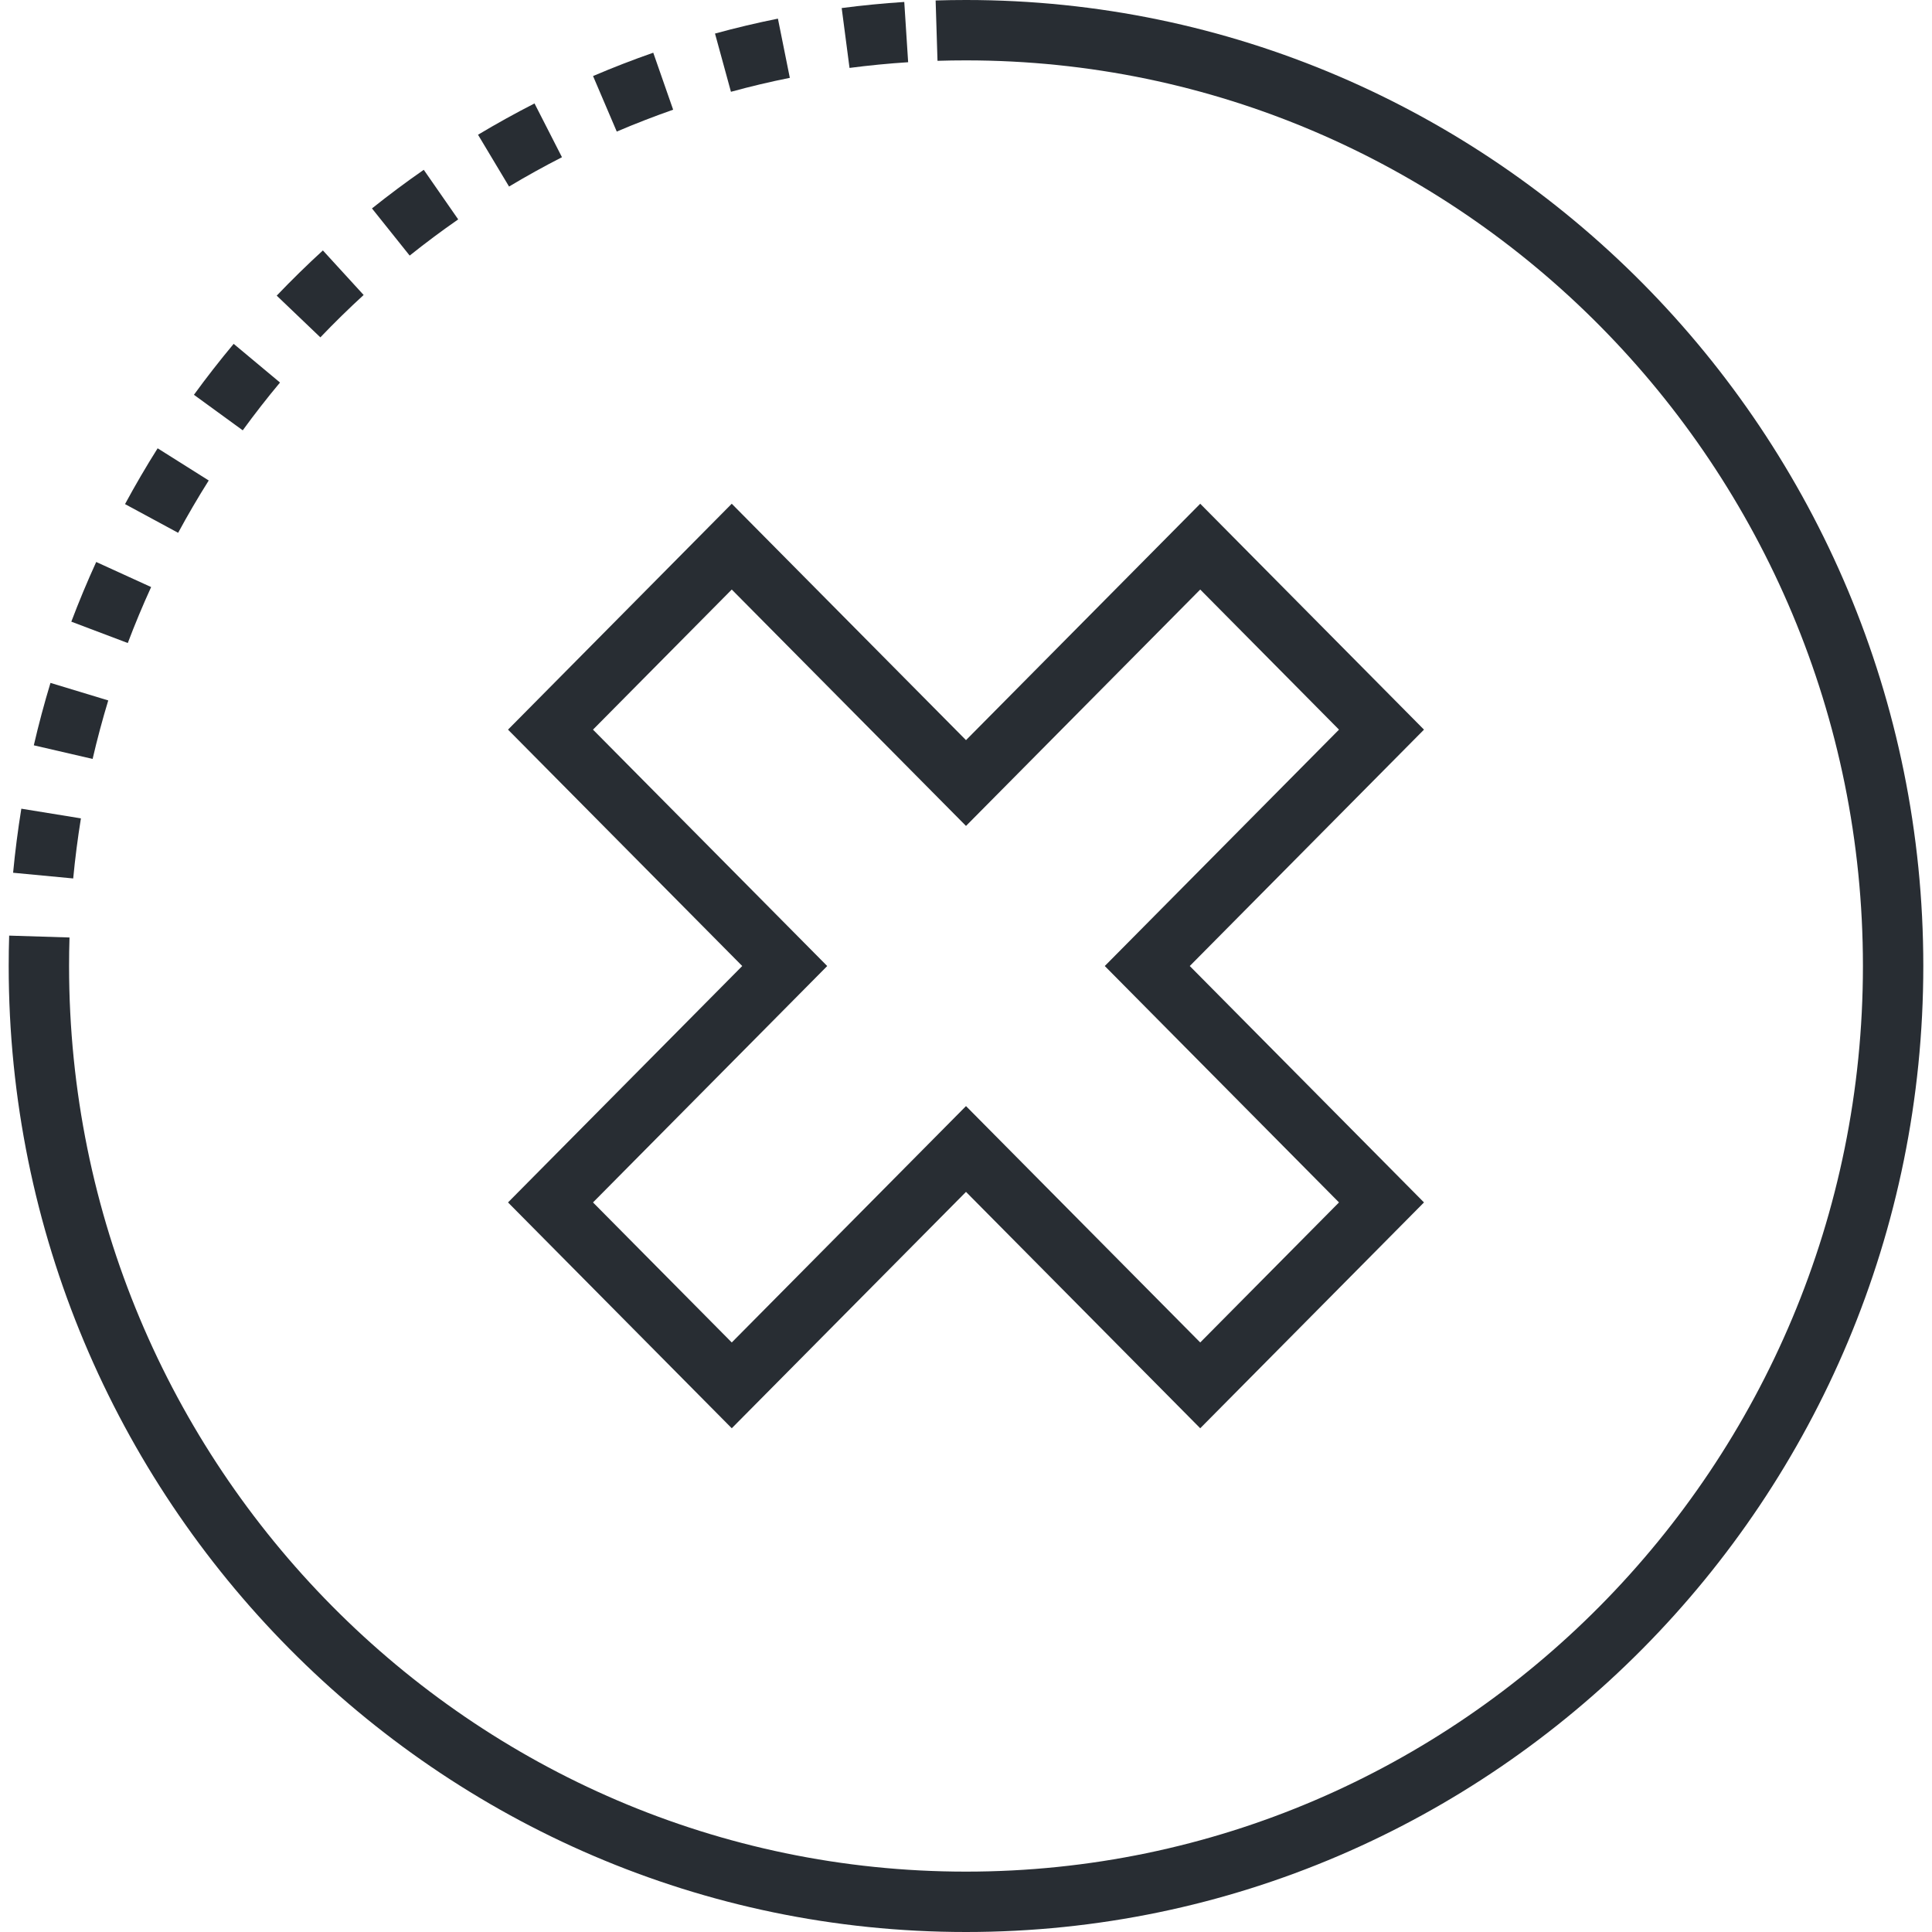
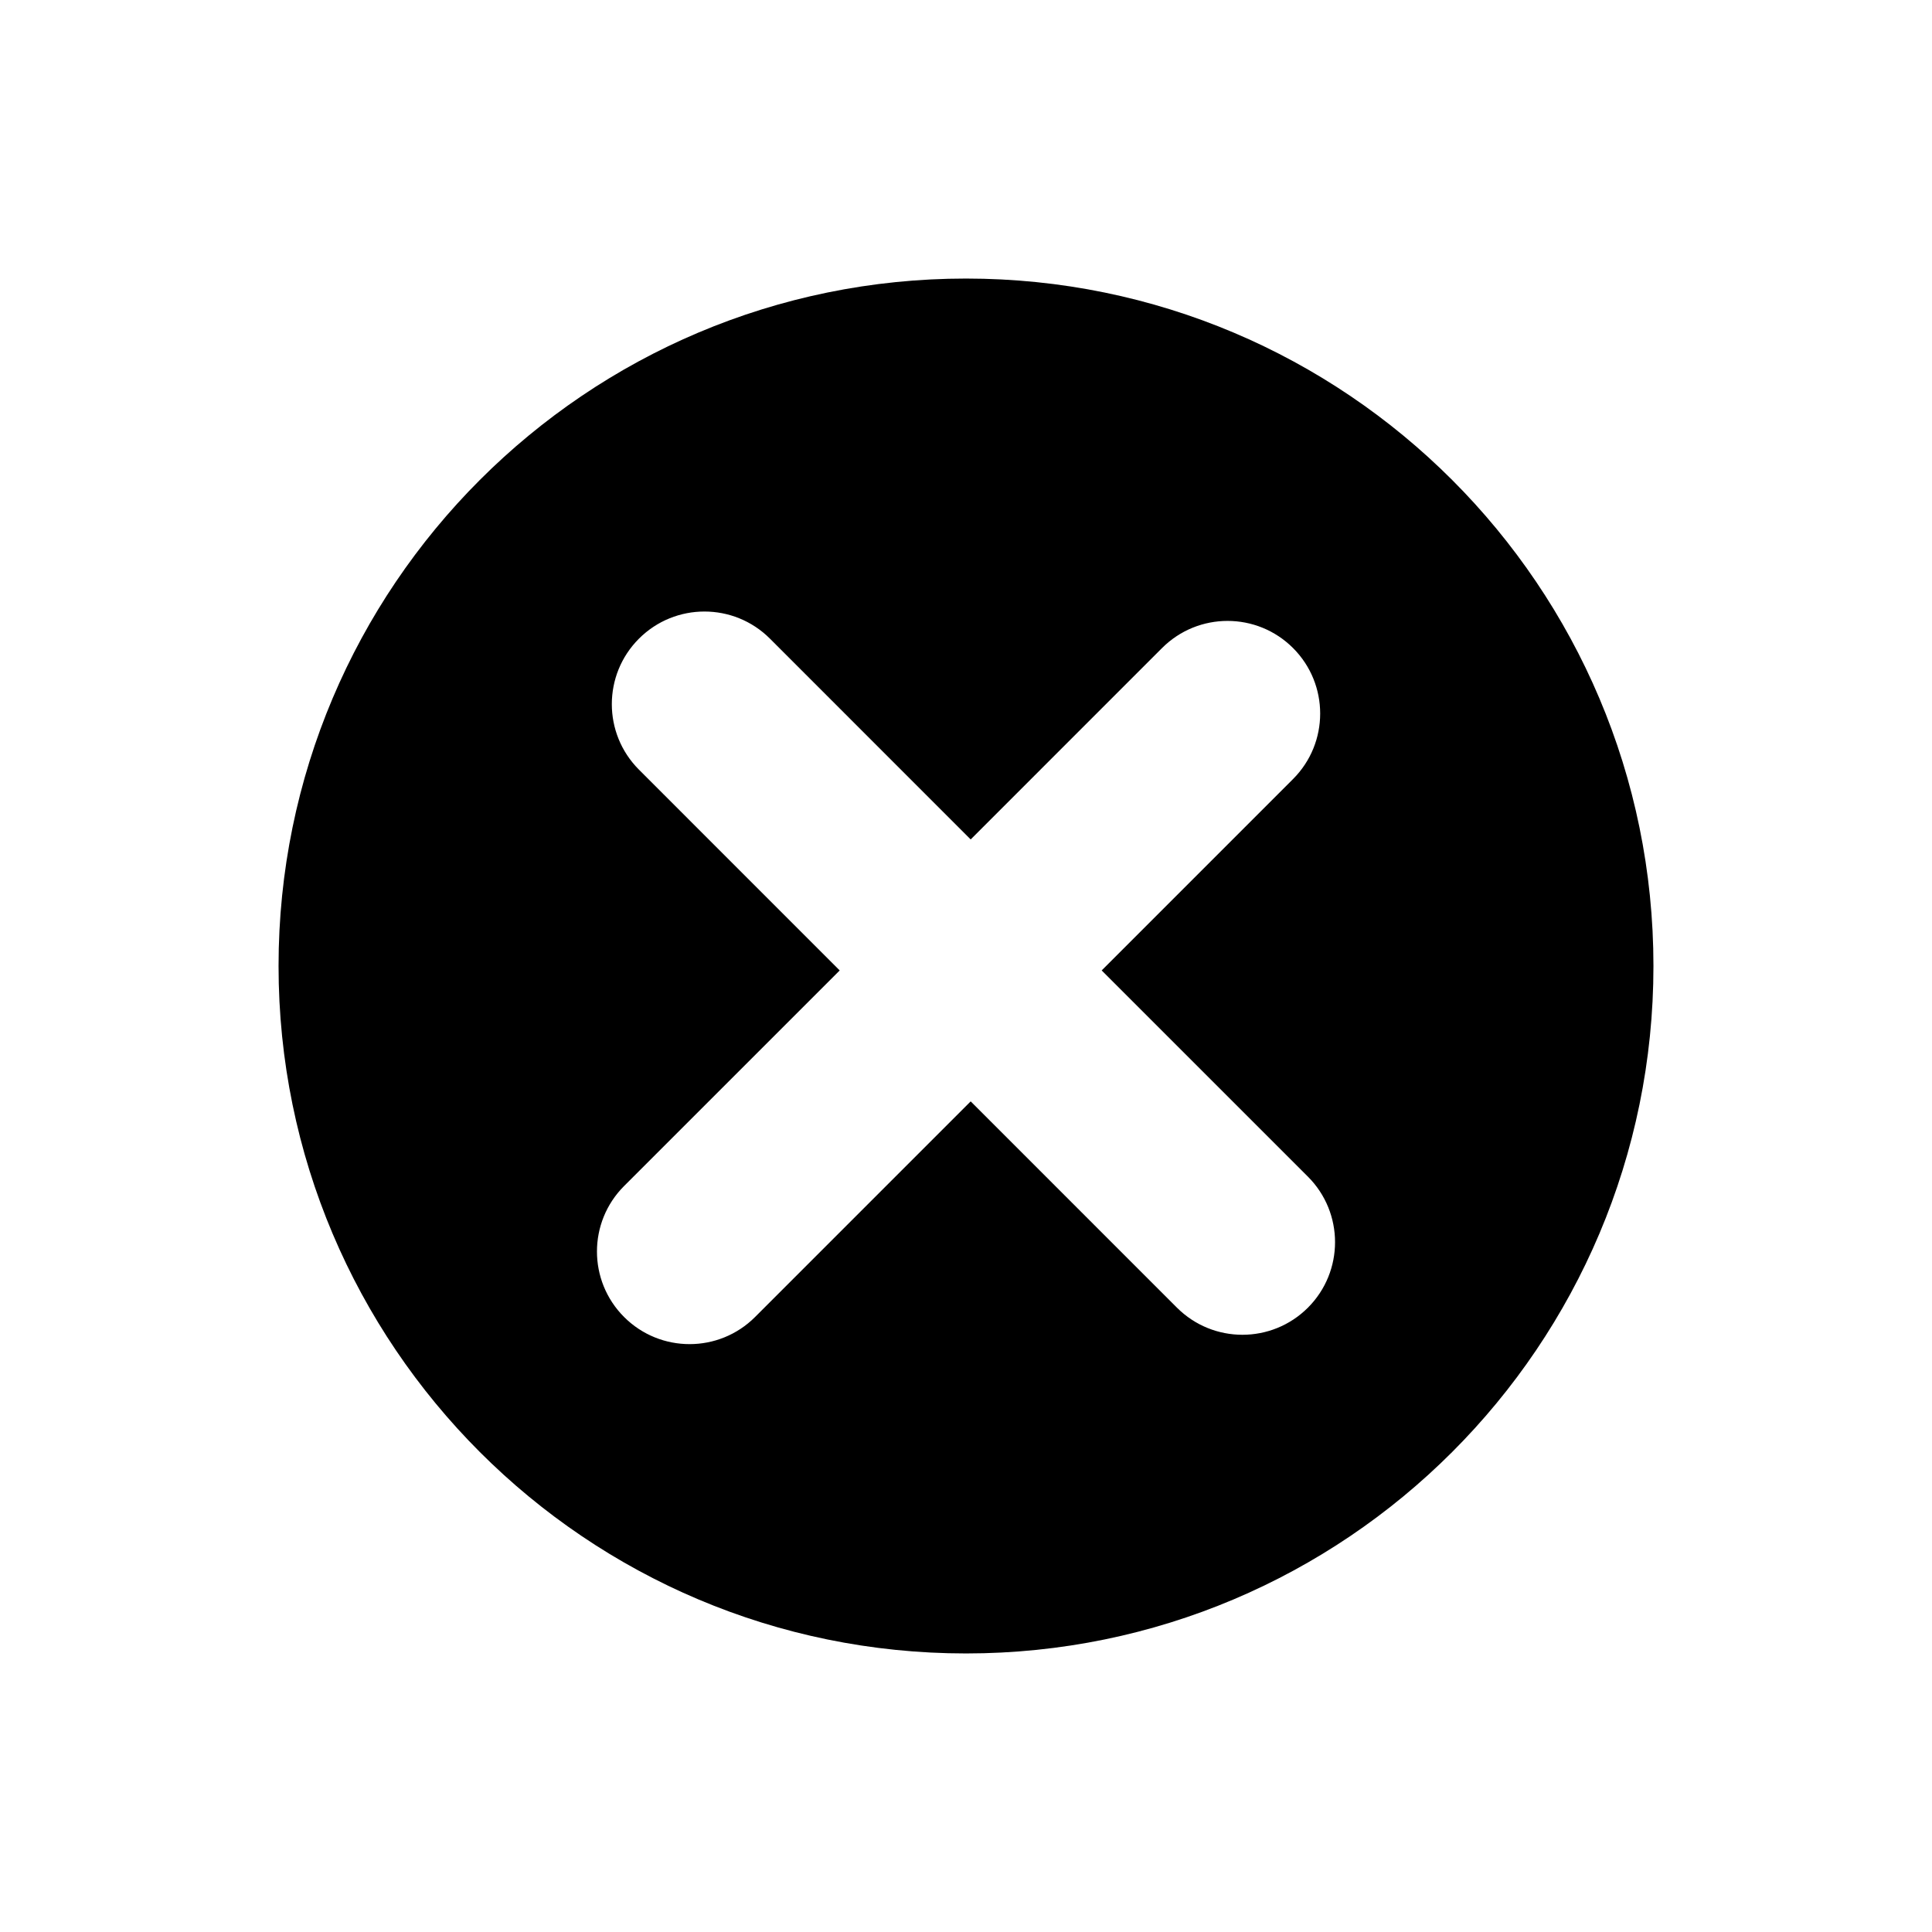
- <svg xmlns="http://www.w3.org/2000/svg" version="1.1" id="Layer_1" x="0px" y="0px" width="128px" height="128px" viewBox="0 0 128 128" enable-background="new 0 0 128 128" xml:space="preserve">
-   <g>
-     <g>
-       <path fill="#282D33" d="M64,128C29.028,128,0.576,99.289,0.576,63.999h4C4.576,97.084,31.233,124,64,124    s59.424-26.916,59.424-60.001C123.424,30.916,96.767,4,64,4V0c34.972,0,63.424,28.71,63.424,63.999    C127.424,99.289,98.972,128,64,128z" />
-     </g>
-     <g>
-       <g>
-         <path fill="#282D33" d="M4.576,63.999h-4c0-0.672,0.01-1.345,0.031-2.012l3.998,0.124C4.585,62.737,4.576,63.368,4.576,63.999z" />
-       </g>
-       <g>
-         <path fill="#282D33" d="M4.85,58.2l-3.982-0.378c0.134-1.413,0.318-2.841,0.545-4.244l3.948,0.641     C5.148,55.535,4.976,56.874,4.85,58.2z M6.136,50.281l-3.896-0.902c0.32-1.384,0.692-2.775,1.104-4.135l3.828,1.161     C6.785,47.68,6.437,48.984,6.136,50.281z M8.466,42.602l-3.741-1.415c0.502-1.328,1.057-2.658,1.649-3.954l3.639,1.661     C9.457,40.11,8.937,41.357,8.466,42.602z M11.802,35.3l-3.519-1.902c0.675-1.249,1.402-2.493,2.161-3.697l3.385,2.132     C13.117,32.962,12.435,34.129,11.802,35.3z M16.082,28.51l-3.234-2.354c0.836-1.149,1.723-2.285,2.633-3.375l3.07,2.563     C17.697,26.367,16.866,27.432,16.082,28.51z M21.225,22.351l-2.892-2.764c0.984-1.03,2.014-2.038,3.059-2.995l2.7,2.951     C23.113,20.44,22.148,21.384,21.225,22.351z M27.142,16.933l-2.498-3.124c1.109-0.887,2.264-1.748,3.431-2.559l2.282,3.285     C29.263,15.295,28.181,16.102,27.142,16.933z M33.726,12.359L31.67,8.927c1.218-0.729,2.478-1.427,3.743-2.074l1.819,3.563     C36.047,11.021,34.867,11.675,33.726,12.359z M40.862,8.717l-1.571-3.679c1.306-0.558,2.648-1.078,3.989-1.546l1.318,3.776     C43.343,7.708,42.085,8.195,40.862,8.717z M48.427,6.081l-1.056-3.858c1.371-0.375,2.773-0.708,4.168-0.988l0.789,3.922     C51.022,5.418,49.71,5.73,48.427,6.081z M56.283,4.5l-0.519-3.966c1.37-0.179,2.765-0.315,4.146-0.404l0.257,3.992     C58.873,4.205,57.566,4.333,56.283,4.5z" />
-       </g>
-       <g>
-         <path fill="#282D33" d="M62.112,4.029l-0.124-3.998C62.655,0.01,63.328,0,64,0v4C63.369,4,62.738,4.009,62.112,4.029z" />
-       </g>
-     </g>
-     <g>
-       <path fill="#282D33" d="M79.518,94.626L64,78.965L48.481,94.626L33.657,79.664l15.518-15.663L33.657,48.34L48.48,33.374L64,49.036    l15.518-15.662L94.343,48.34L78.825,64.001l15.518,15.663L79.518,94.626z M39.288,79.664l9.193,9.278L64,73.281l15.518,15.661    l9.194-9.278L73.194,64.001L88.712,48.34l-9.194-9.282L64,54.72L48.481,39.058l-9.194,9.282l15.518,15.662L39.288,79.664z" />
+ <svg xmlns="http://www.w3.org/2000/svg" viewBox="0 0 512 512">
+   <g id="Close">
+     <g id="Close-2" data-name="Close">
+       <path d="M256,73.82A182.18,182.18,0,1,0,438.18,256,182.18,182.18,0,0,0,256,73.82Zm90.615,272.724a24.554,24.554,0,0,1-34.712,0l-54.663-54.668-57.142,57.146a24.544,24.544,0,0,1-34.704-34.717l57.137-57.128-53.2-53.209a24.547,24.547,0,0,1,34.712-34.718l53.196,53.209,50.717-50.721a24.547,24.547,0,0,1,34.713,34.717l-50.713,50.722,54.659,54.65A24.56,24.56,0,0,1,346.615,346.545Z" />
    </g>
  </g>
</svg>
